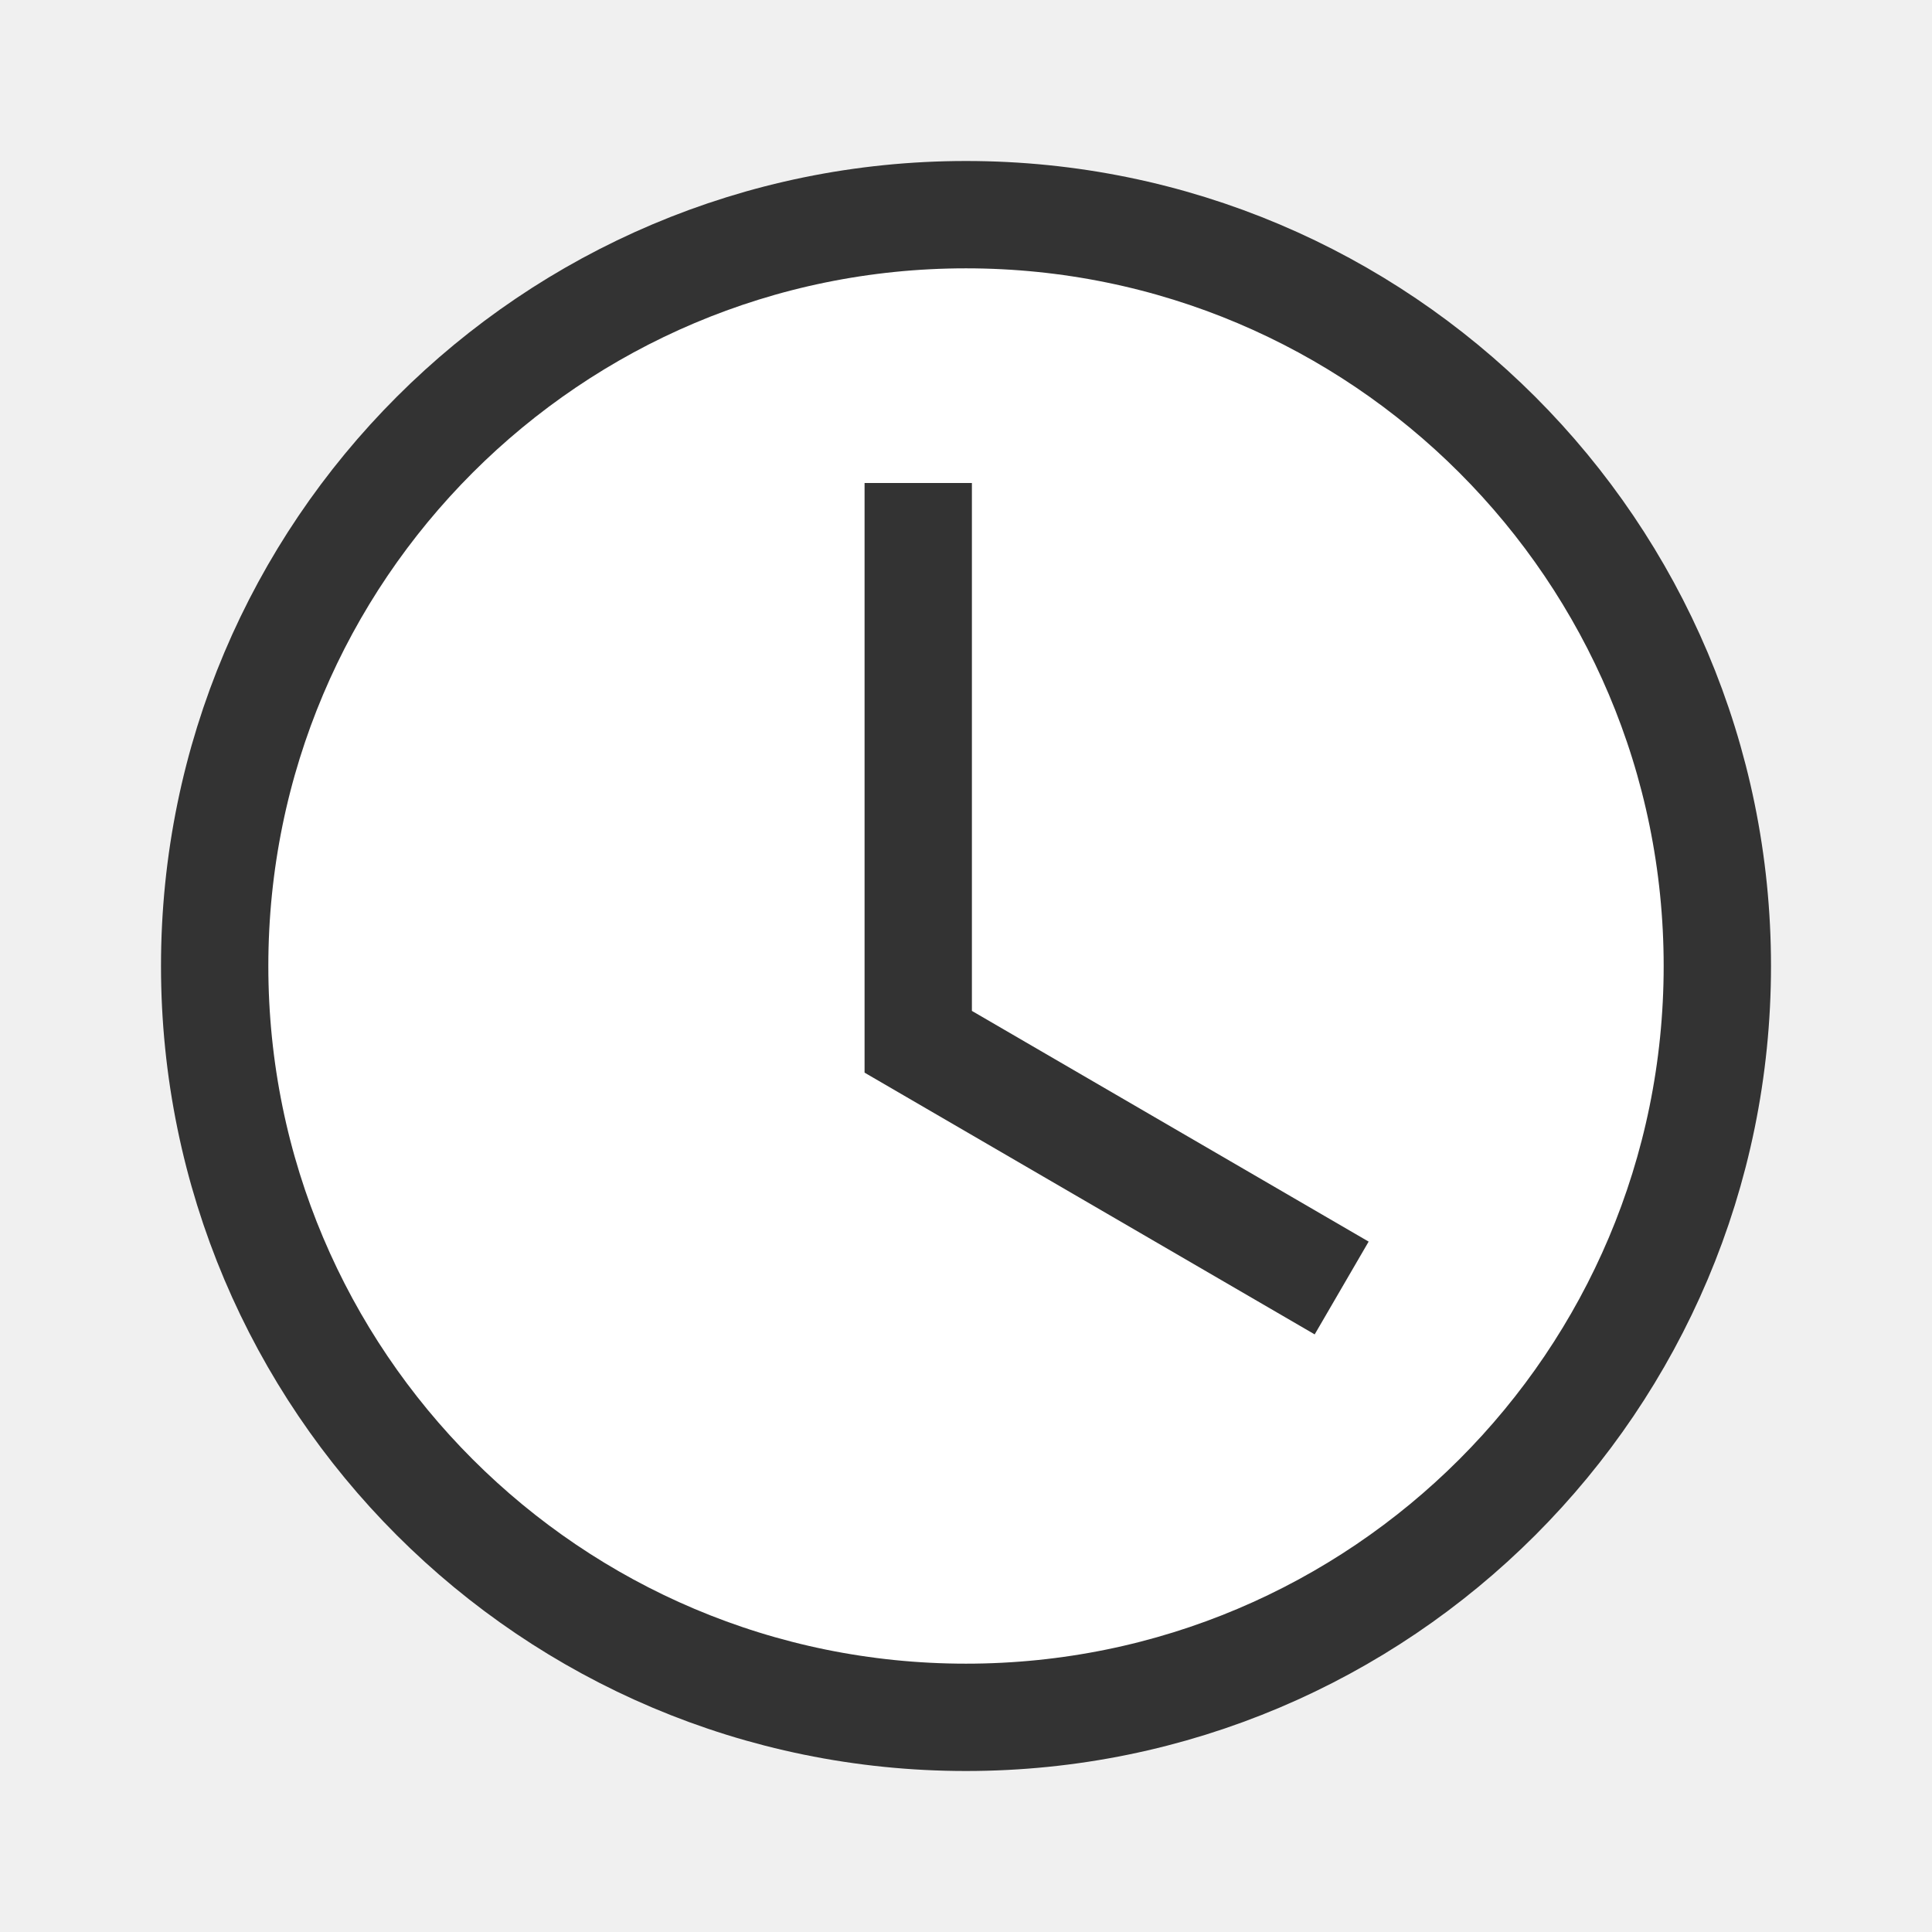
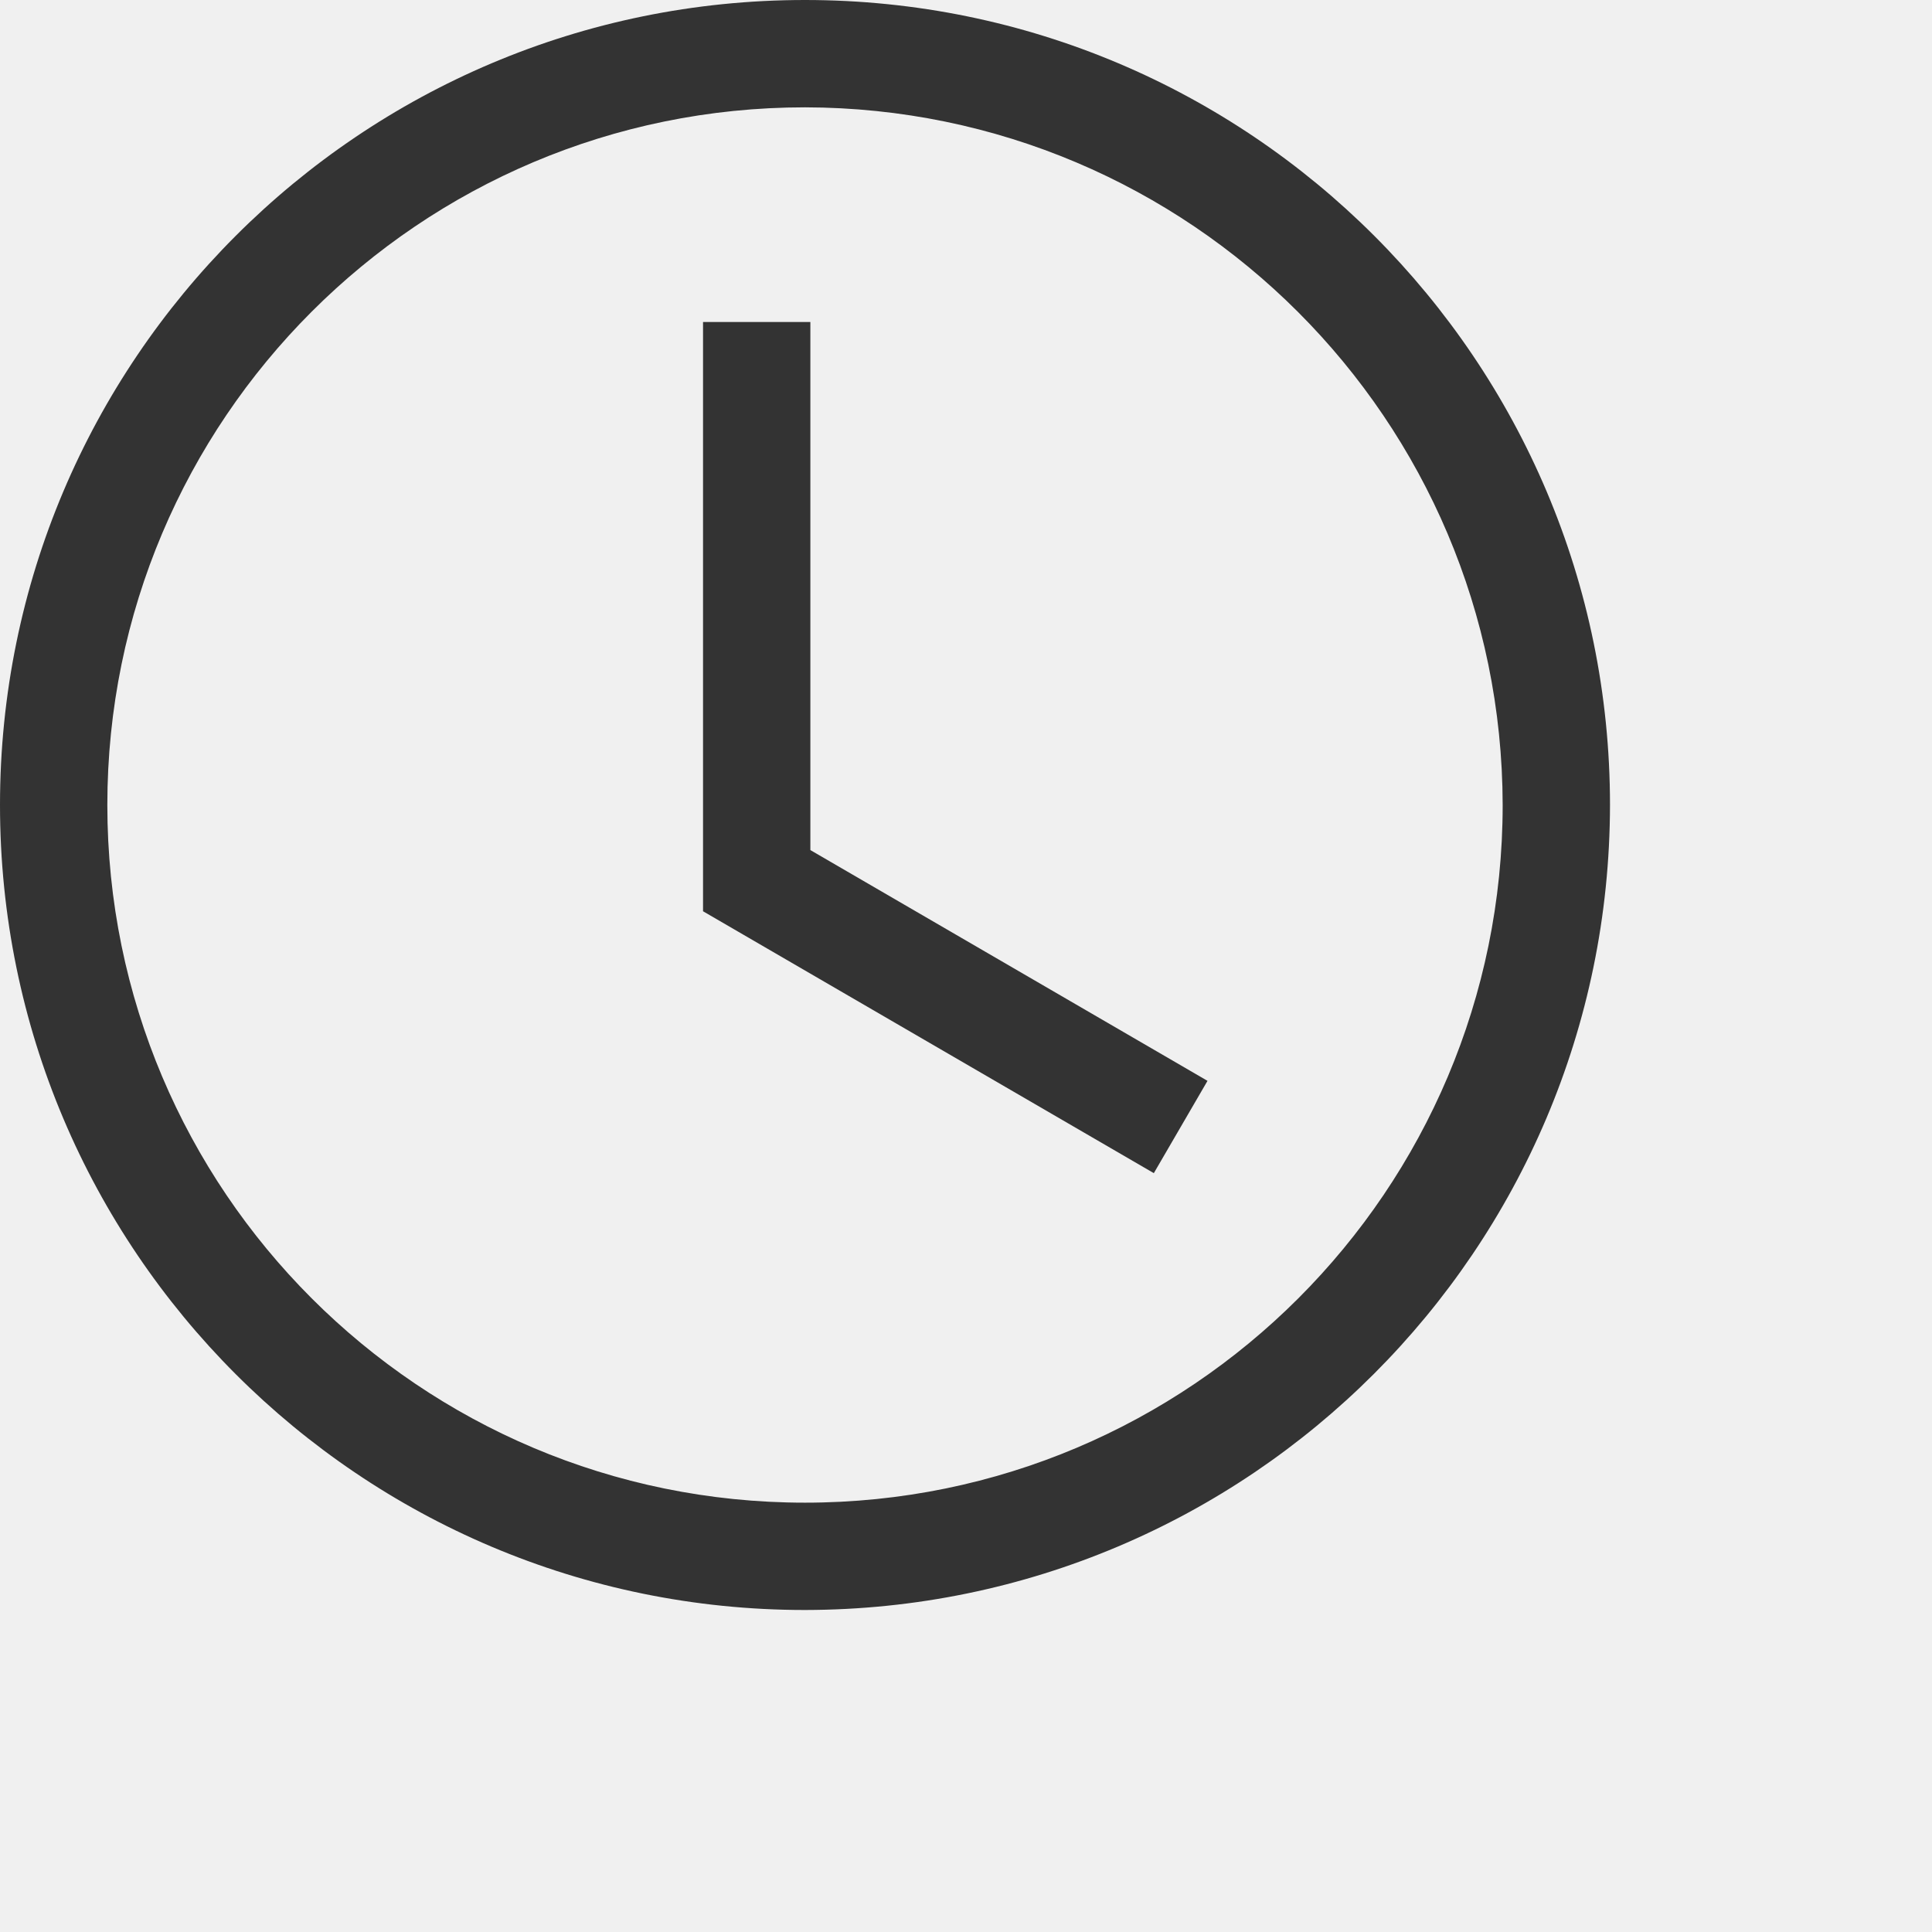
- <svg xmlns="http://www.w3.org/2000/svg" width="18" height="18" viewBox="0 0 18 18" fill="none">
-   <circle cx="9" cy="9" r="7" fill="white" stroke="#333333" />
-   <path d="M8.555 4.5L8.555 9.706L12.5 12" stroke="#333333" />
+ <svg xmlns="http://www.w3.org/2000/svg" width="18" height="18" viewBox="0 0 18 18">
+   <g>
+     <path fill="#333" d="M7.5,15A7.5,7.5,0,1,1,15,7.5,7.51,7.51,0,0,1,7.5,15Zm0-14A6.5,6.5,0,1,0,14,7.5,6.51,6.51,0,0,0,7.5,1Z" />
+     <polygon fill="#333" points="10.75 10.93 6.55 8.49 6.55 3 7.55 3 7.55 7.92 11.25 10.07 10.75 10.93" />
+   </g>
</svg>
